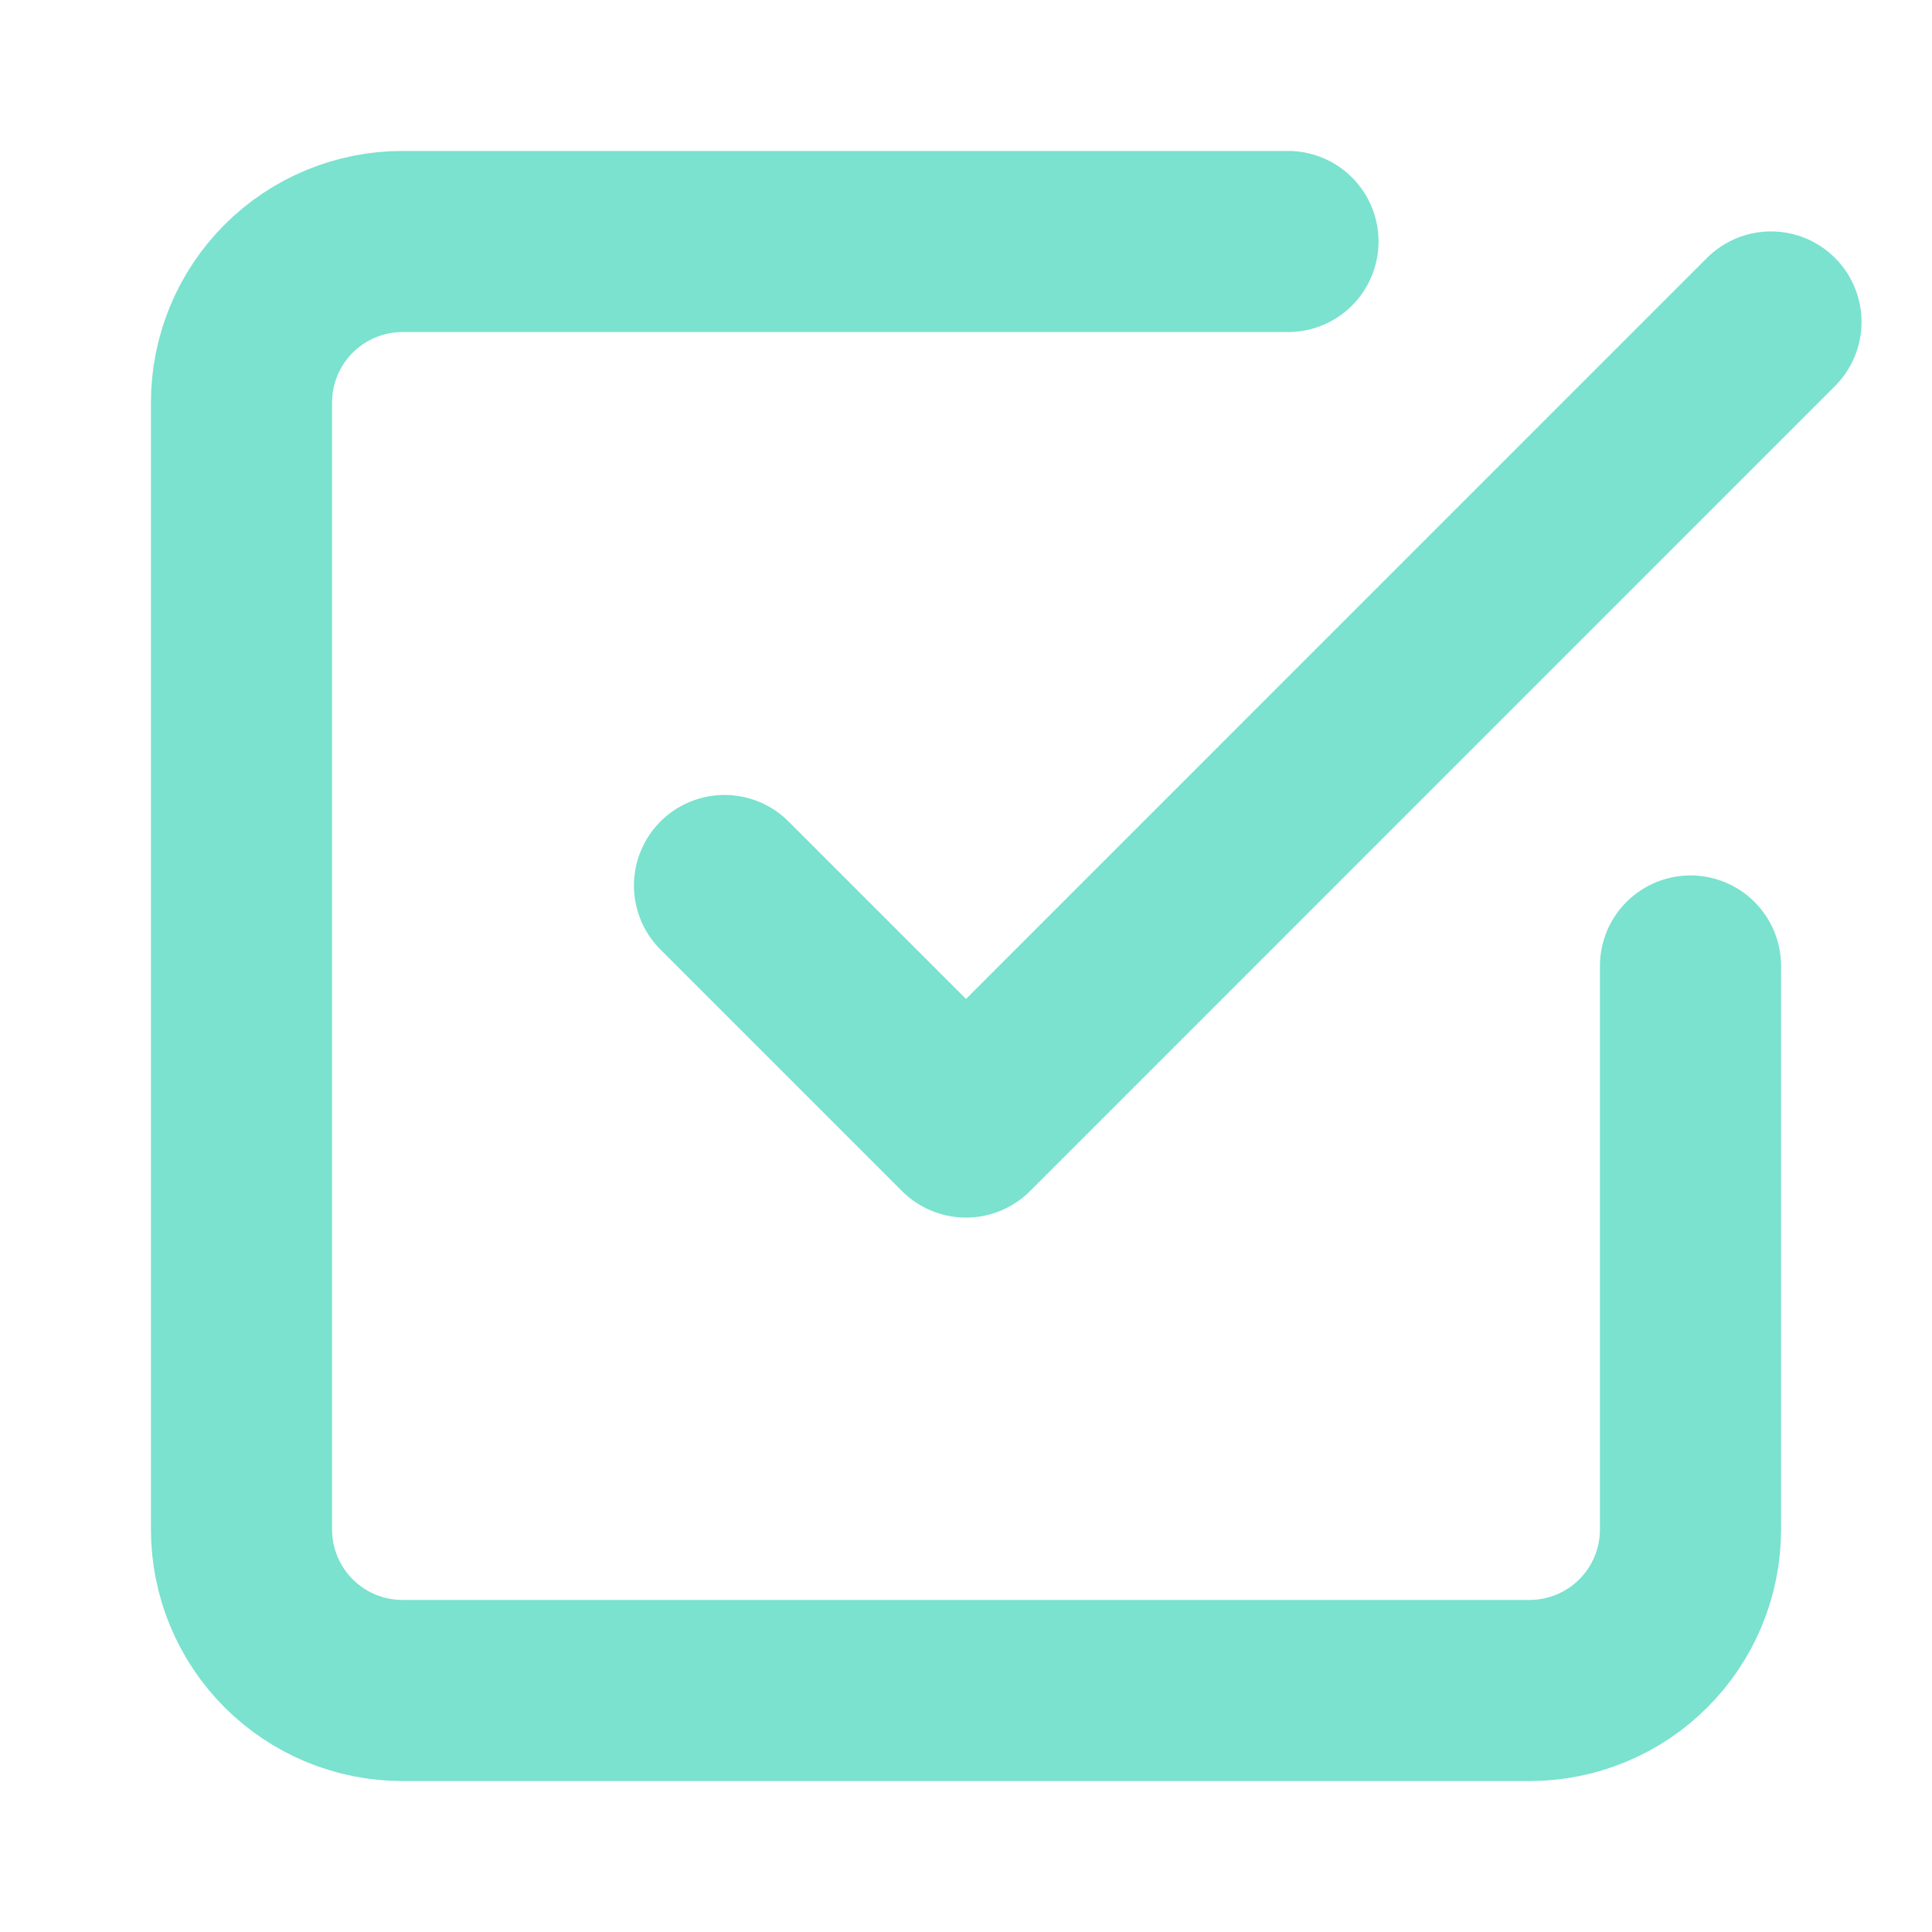
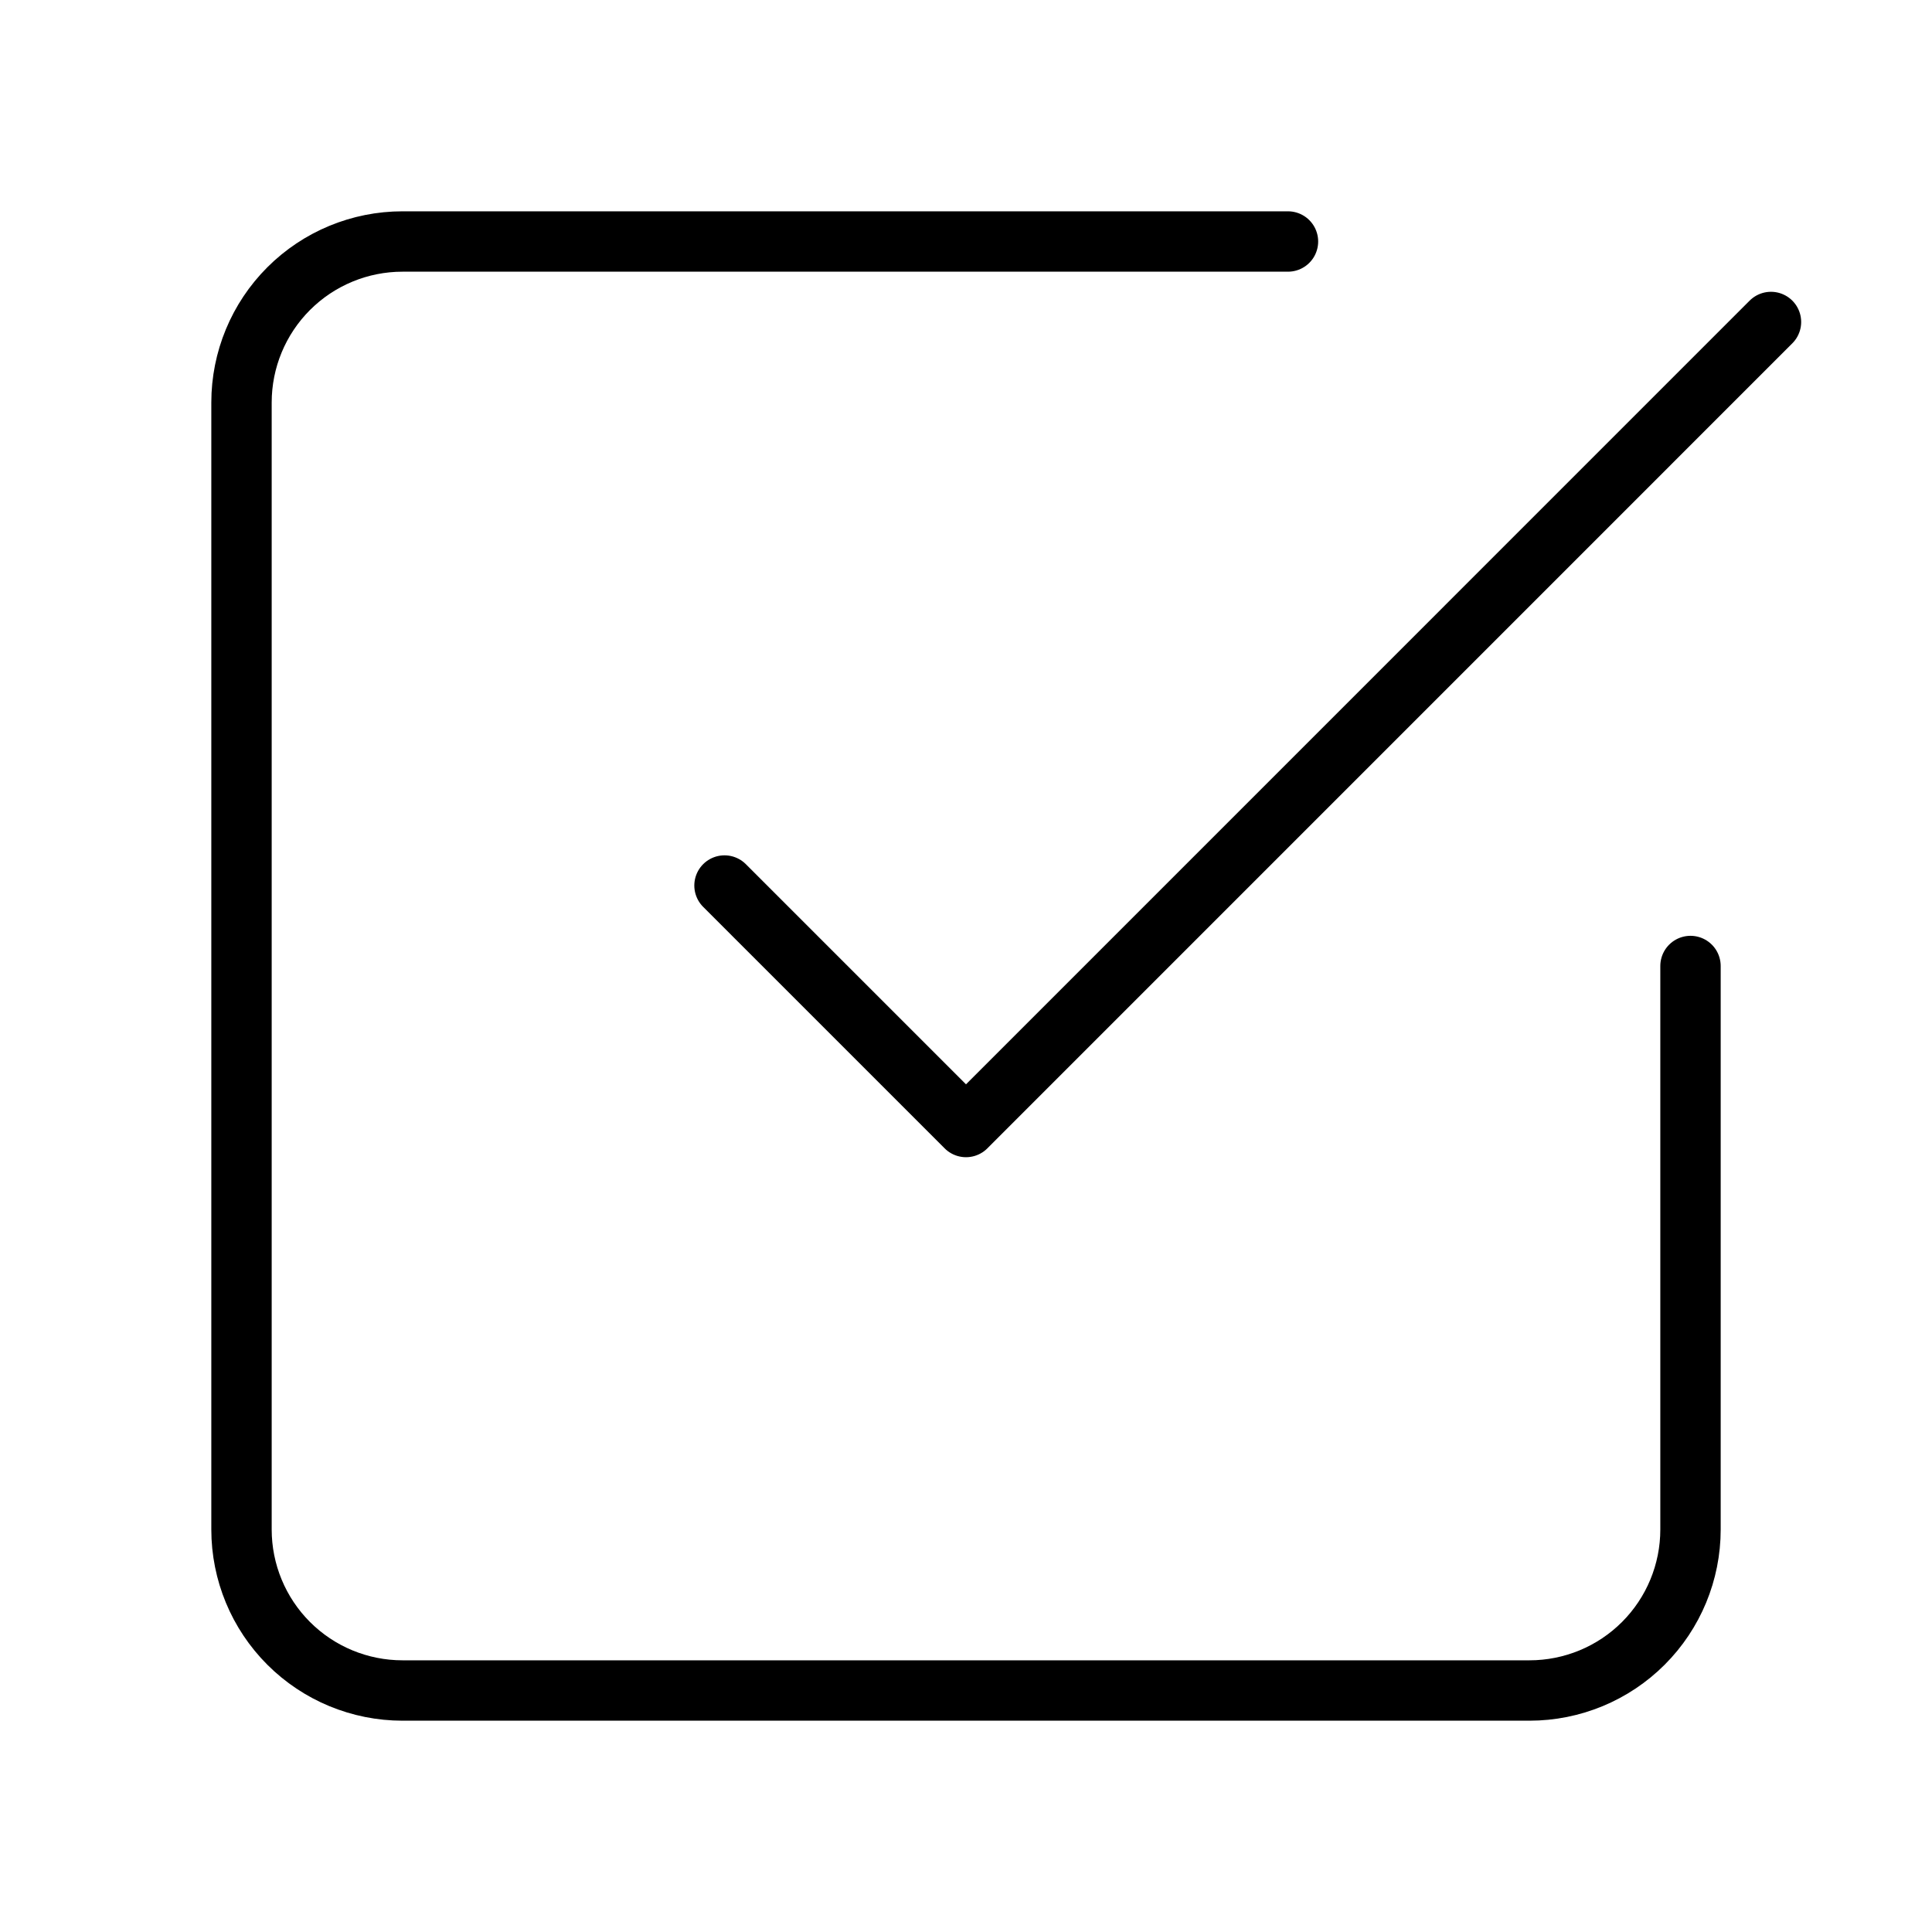
<svg xmlns="http://www.w3.org/2000/svg" width="32" height="32" viewBox="0 0 32 32" fill="none">
-   <path d="M12 14.667L16 18.667L29.333 5.333M28 16V25.333C28 26.041 27.719 26.719 27.219 27.219C26.719 27.719 26.041 28 25.333 28H6.667C5.959 28 5.281 27.719 4.781 27.219C4.281 26.719 4 26.041 4 25.333V6.667C4 5.959 4.281 5.281 4.781 4.781C5.281 4.281 5.959 4 6.667 4H21.333" stroke="#7AE2CF" stroke-width="3" stroke-linecap="round" stroke-linejoin="round" />
+   <path d="M12 14.667L16 18.667L29.333 5.333M28 16V25.333C28 26.041 27.719 26.719 27.219 27.219C26.719 27.719 26.041 28 25.333 28H6.667C5.959 28 5.281 27.719 4.781 27.219C4.281 26.719 4 26.041 4 25.333V6.667C4 5.959 4.281 5.281 4.781 4.781C5.281 4.281 5.959 4 6.667 4H21.333" stroke="currentColor" stroke-linecap="round" stroke-linejoin="round" />
</svg>
